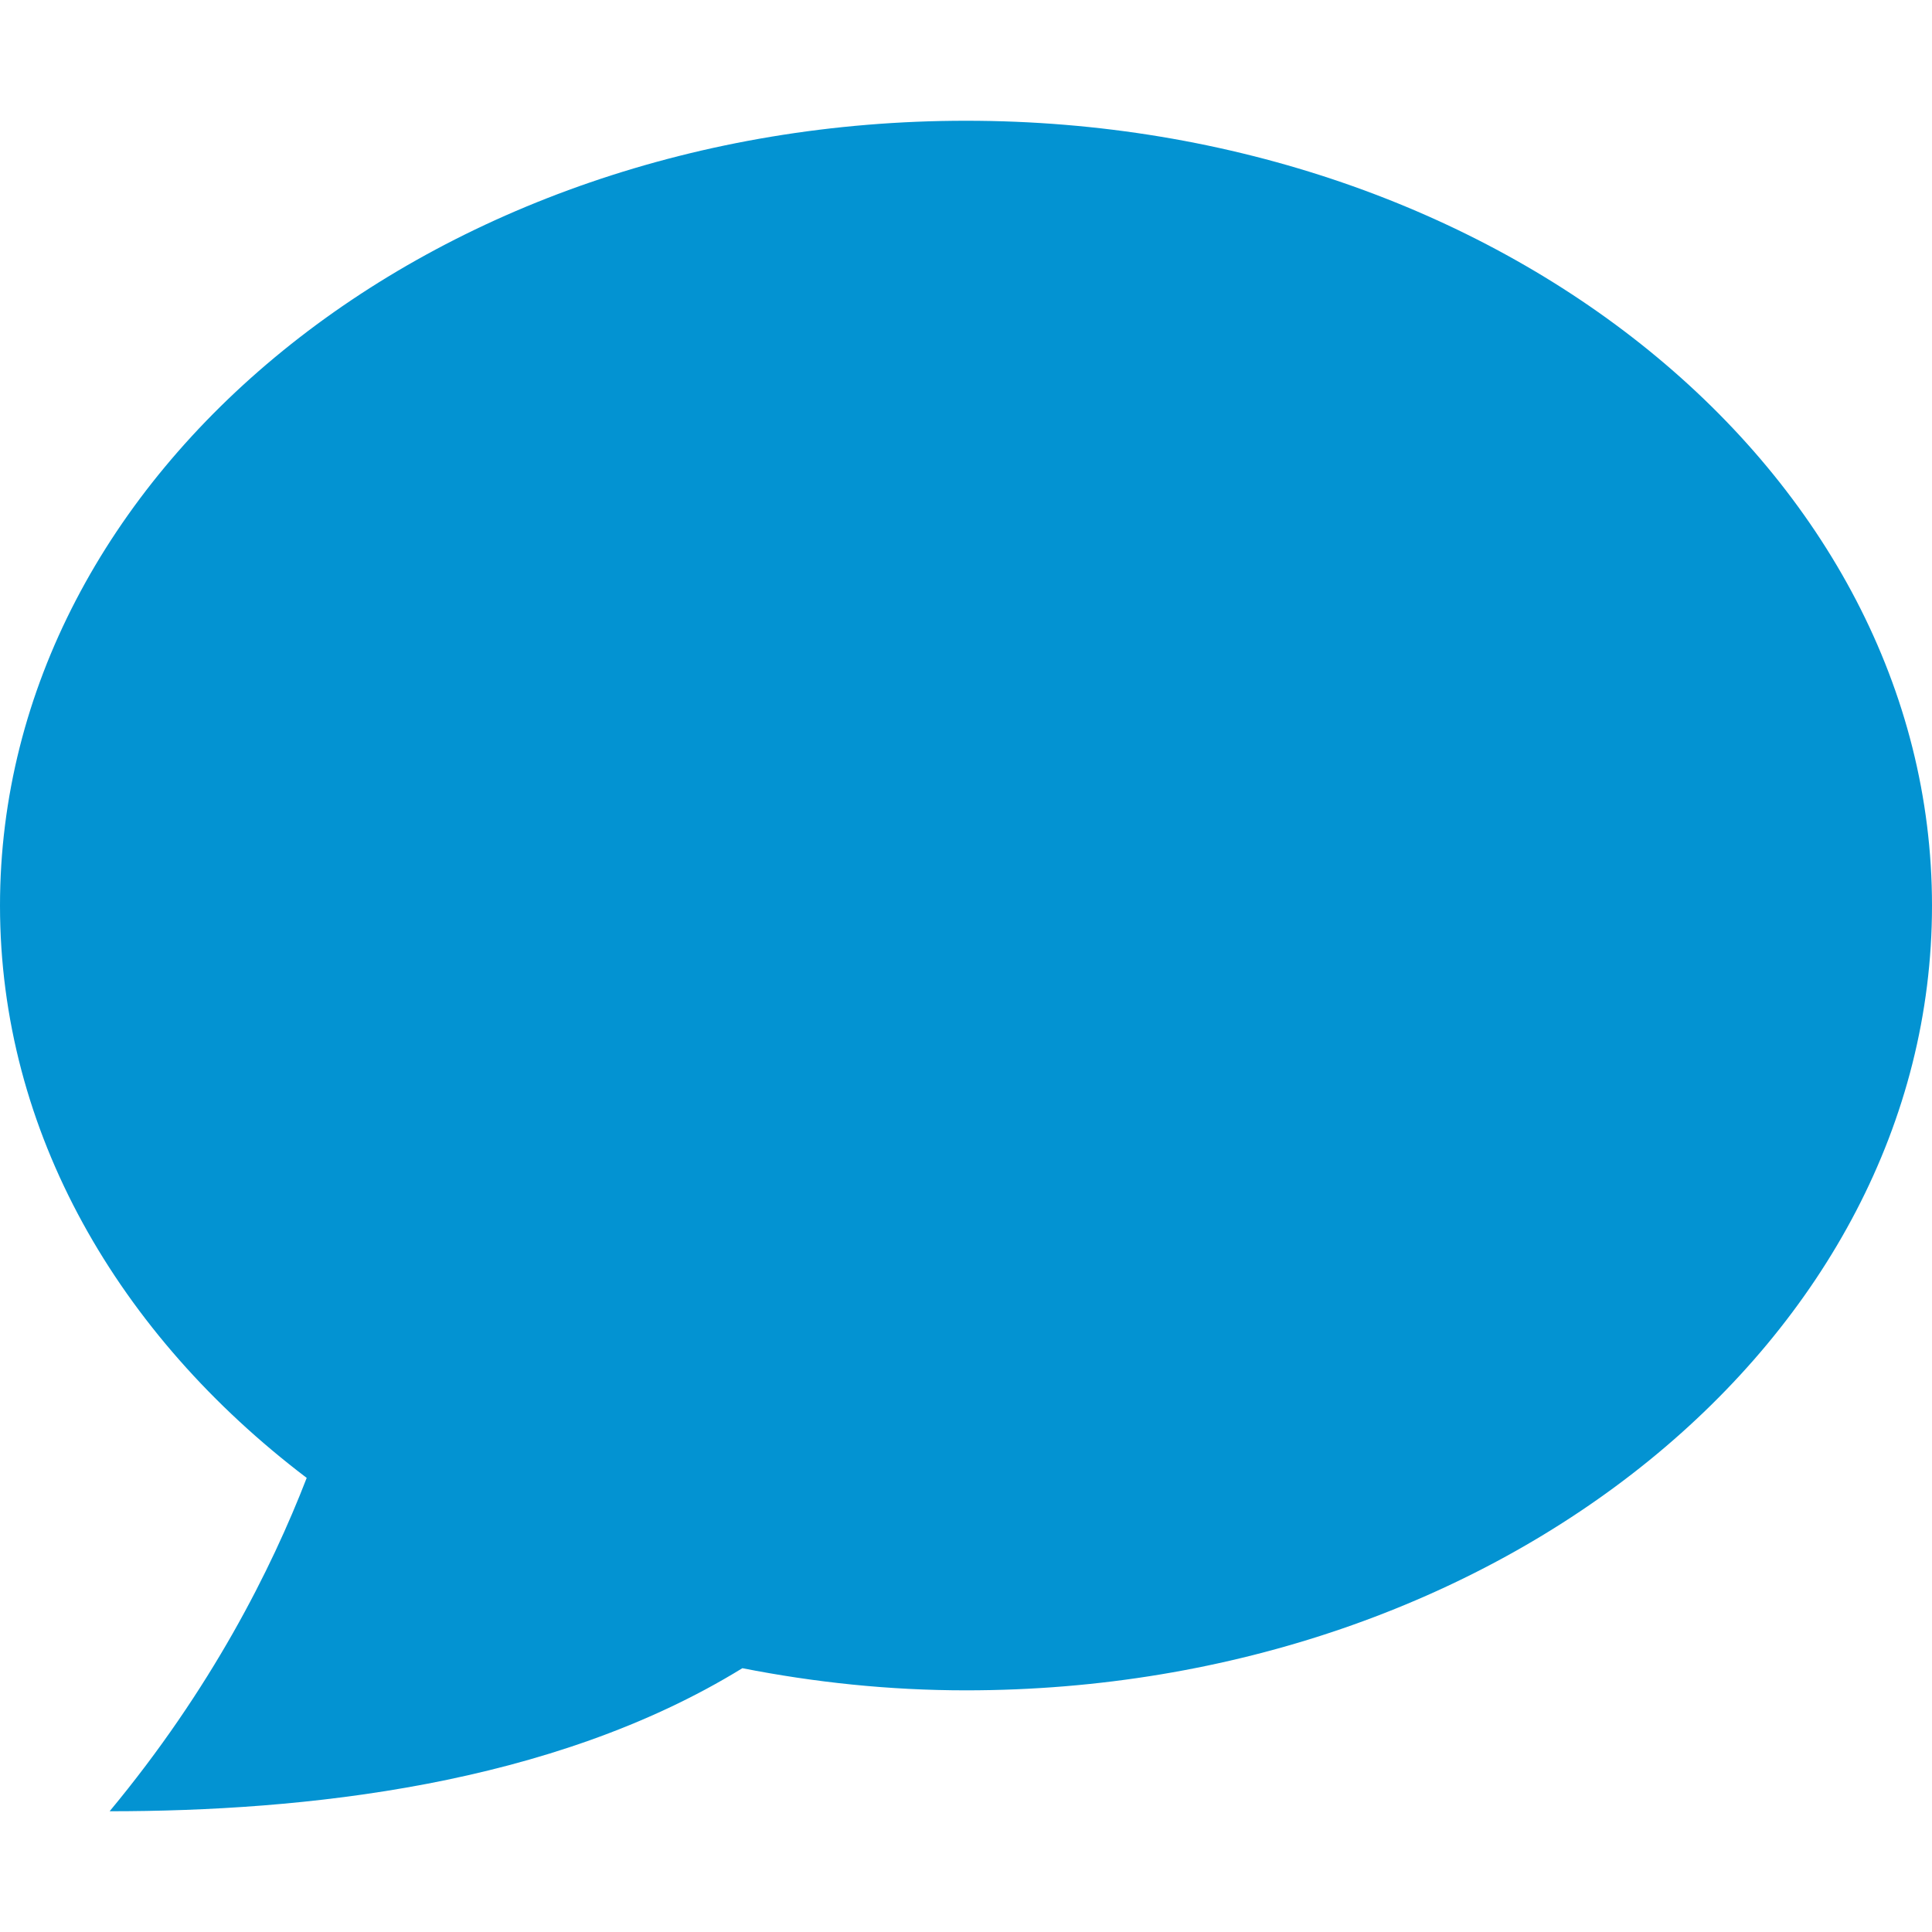
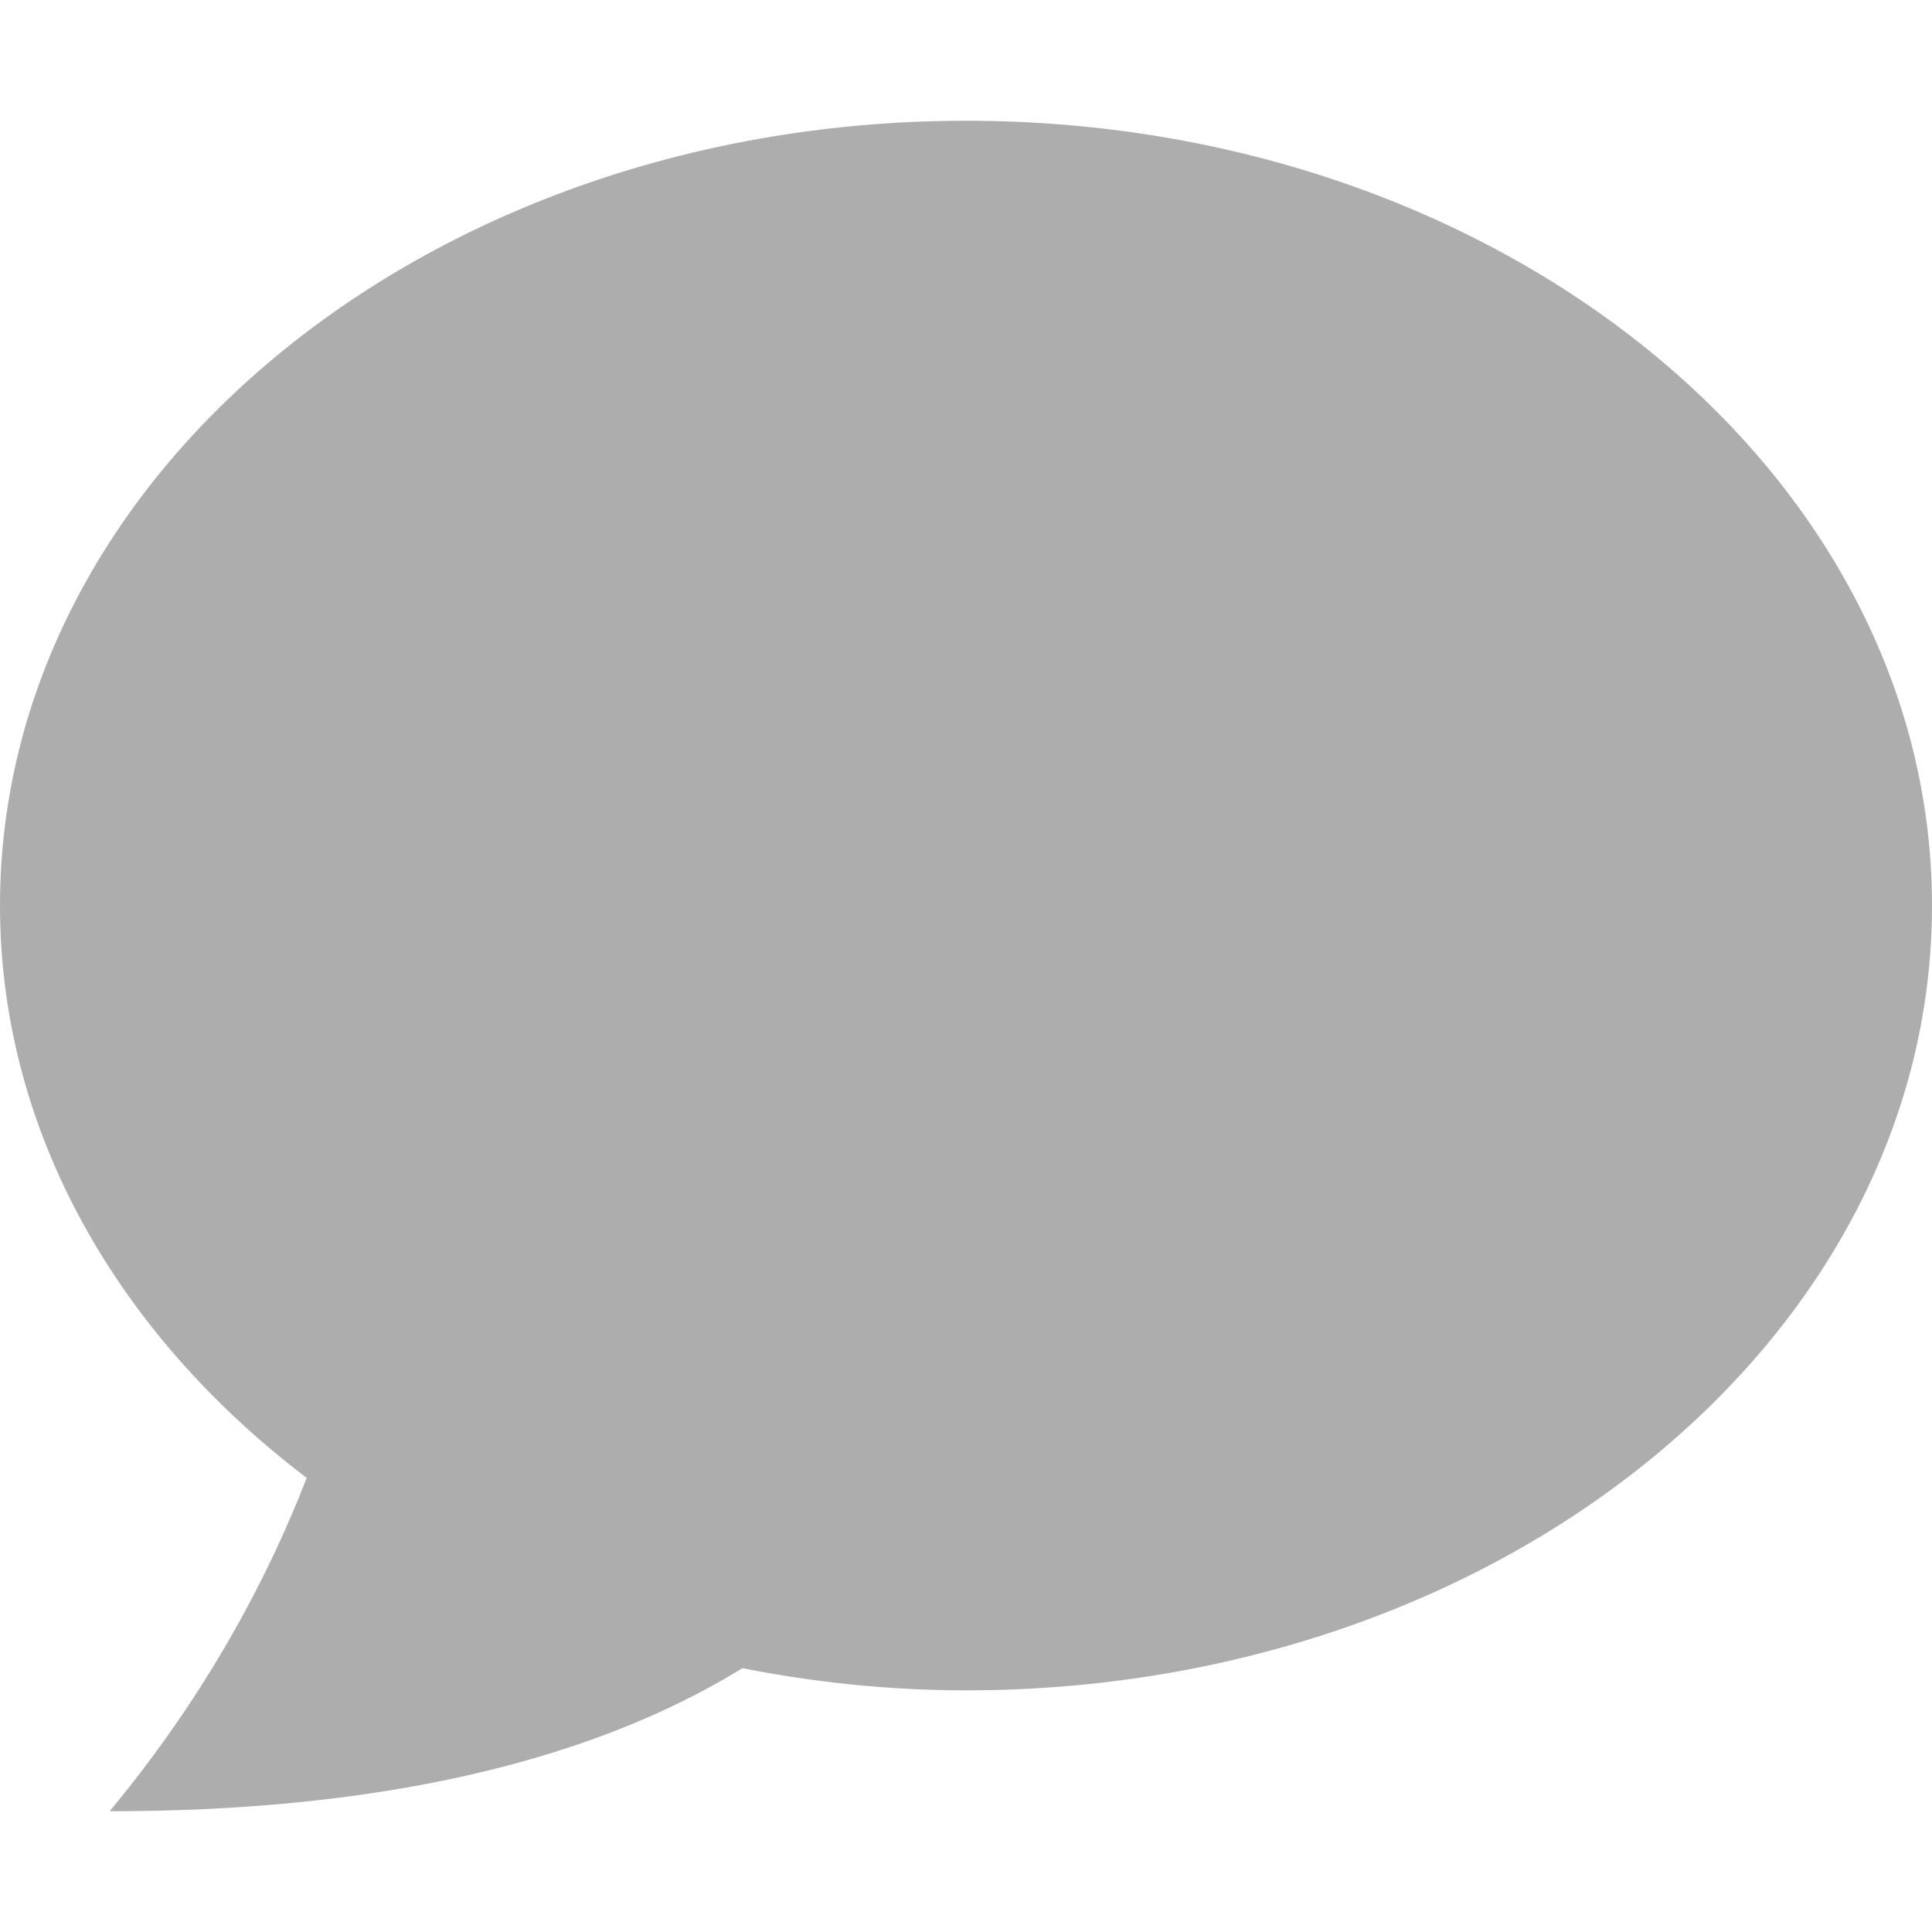
<svg xmlns="http://www.w3.org/2000/svg" enable-background="new 0 0 24 24" height="24px" id="Layer_1" version="1.1" viewBox="0 0 24 24" width="24px" xml:space="preserve">
-   <path d="M24,11.25c0-5.383-5.37-9.75-12-9.75c-6.628,0-12,4.367-12,9.75c0,2.809,1.469,5.332,3.81,7.109  c-0.44,1.137-1.186,2.621-2.448,4.141c2.396,0,5.483-0.314,7.86-1.777c0.895,0.176,1.821,0.275,2.778,0.275  C18.628,20.998,24,16.633,24,11.25z" fill=" #0393D2" />
+   <path d="M24,11.25c0-5.383-5.37-9.75-12-9.75c-6.628,0-12,4.367-12,9.75c0,2.809,1.469,5.332,3.81,7.109  c-0.44,1.137-1.186,2.621-2.448,4.141c2.396,0,5.483-0.314,7.86-1.777c0.895,0.176,1.821,0.275,2.778,0.275  C18.628,20.998,24,16.633,24,11.25z" fill="#ADADAD" />
</svg>
